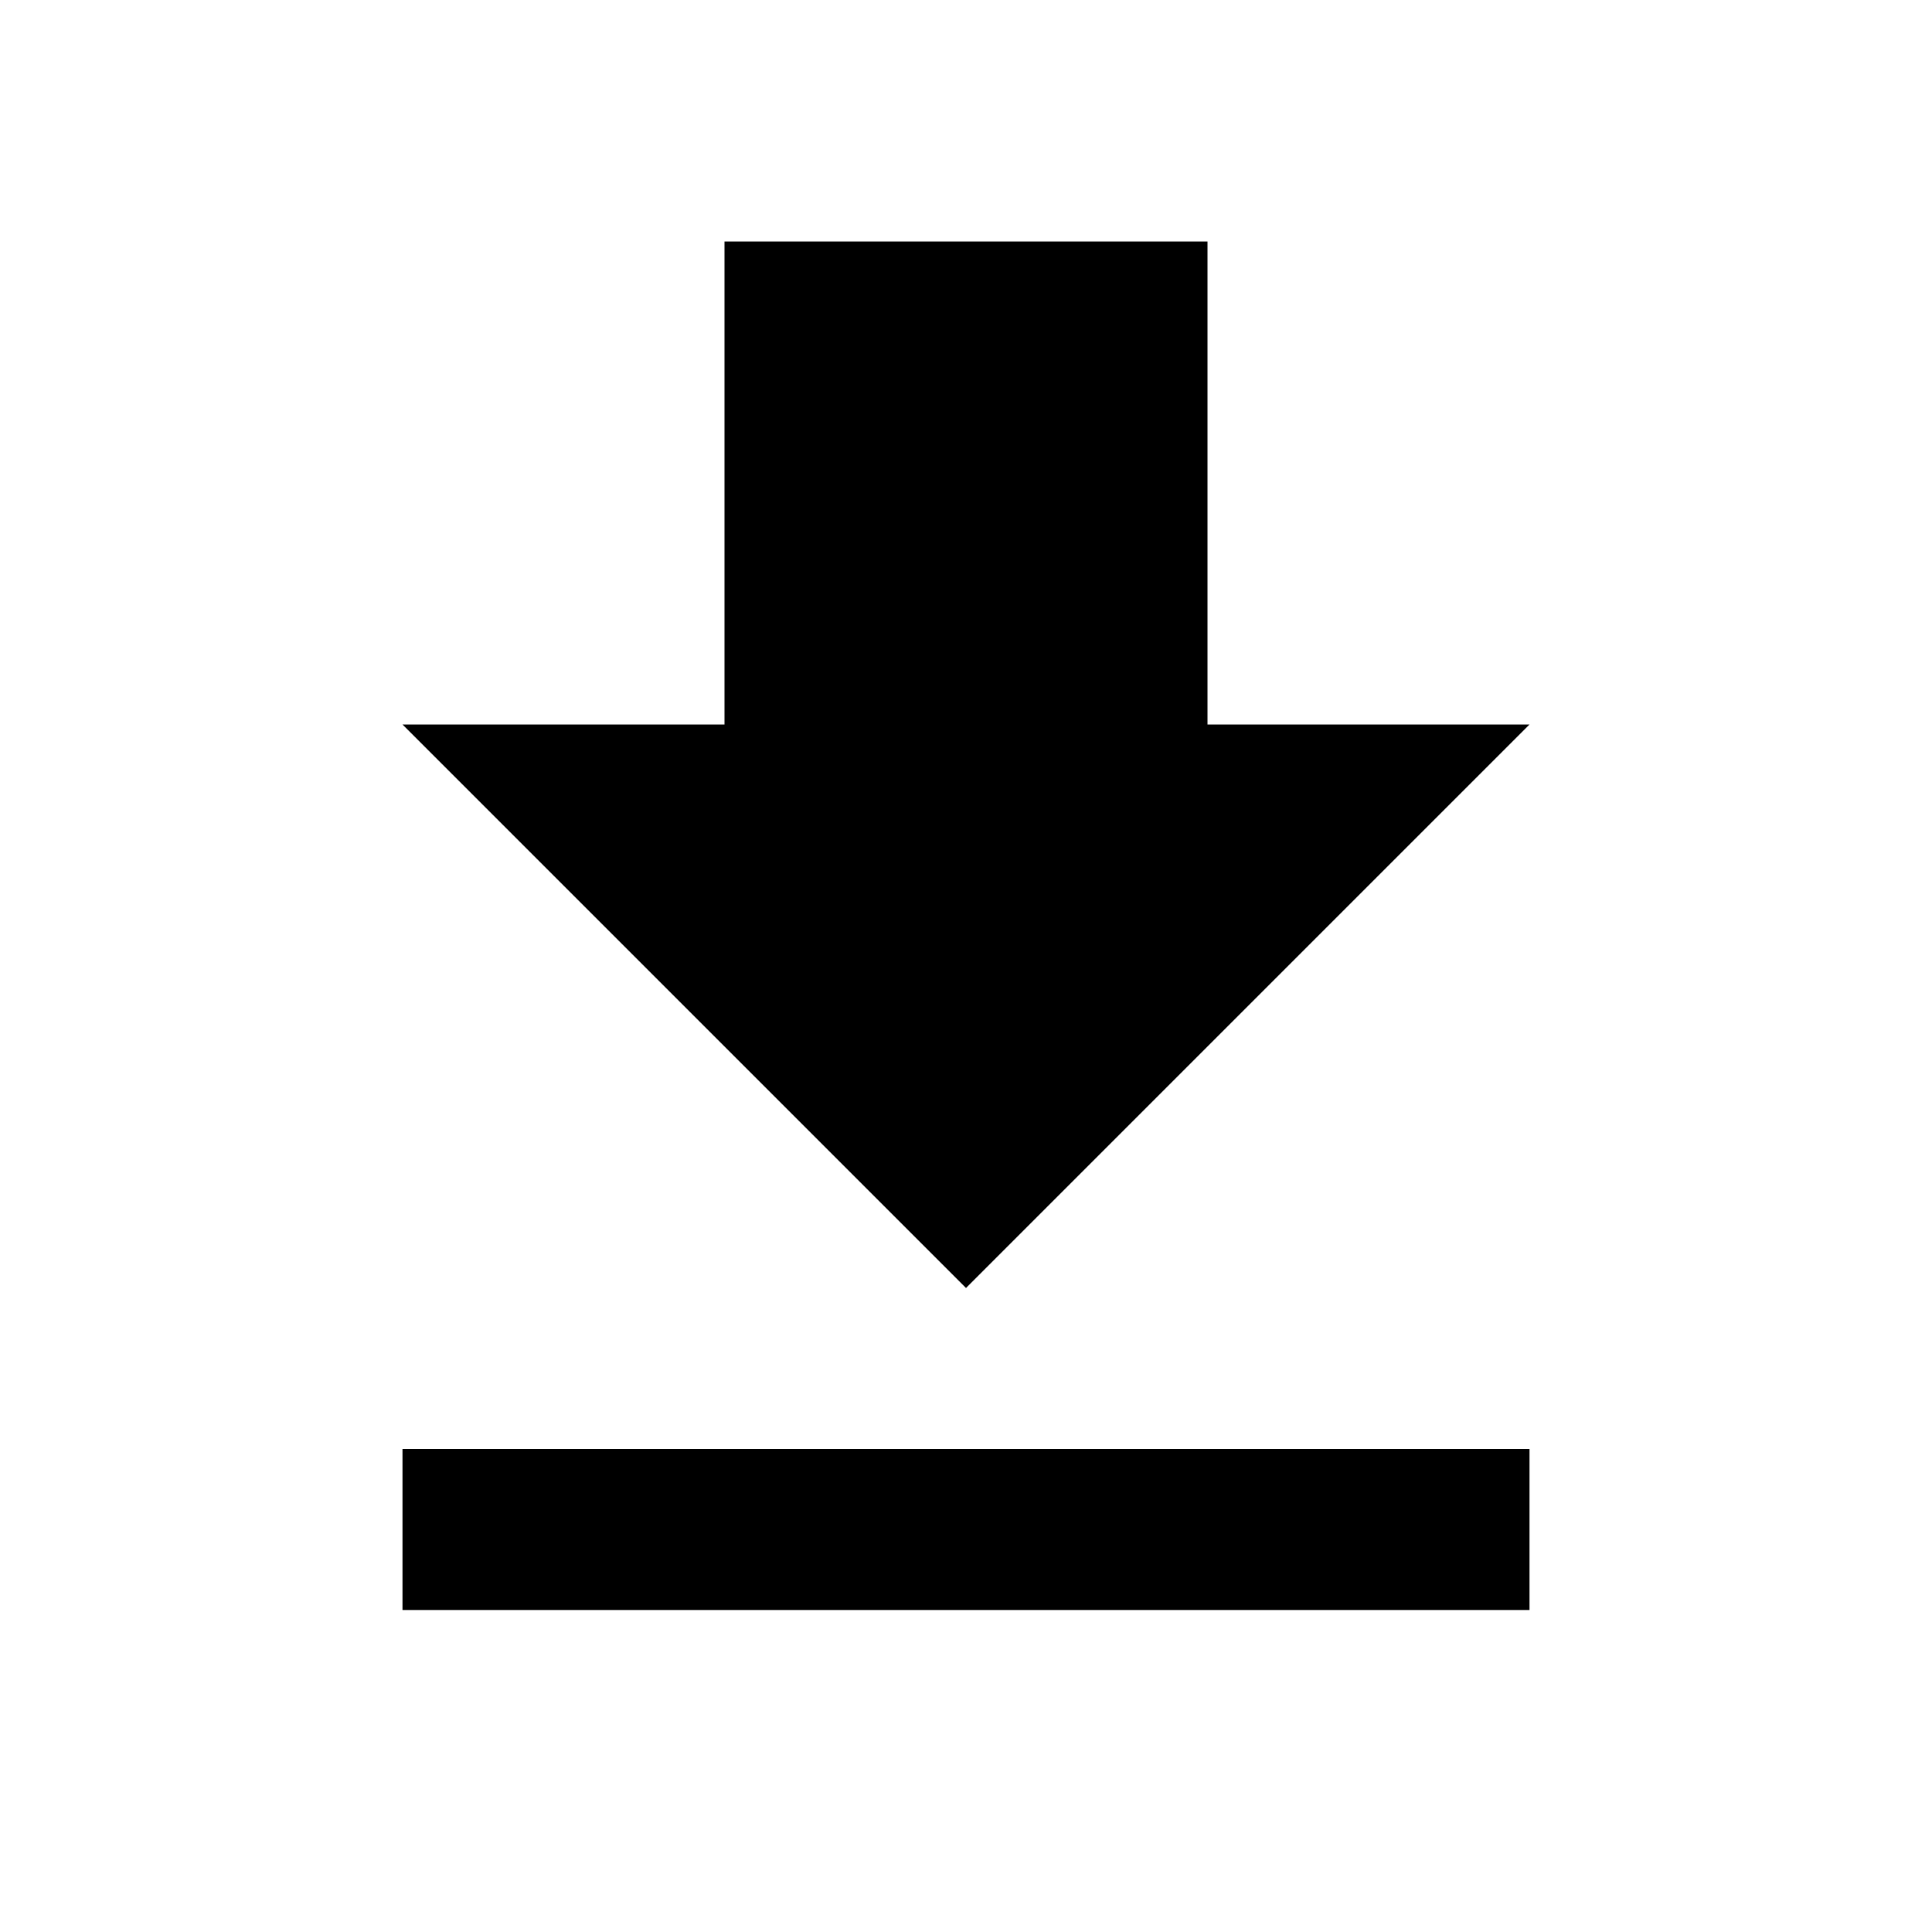
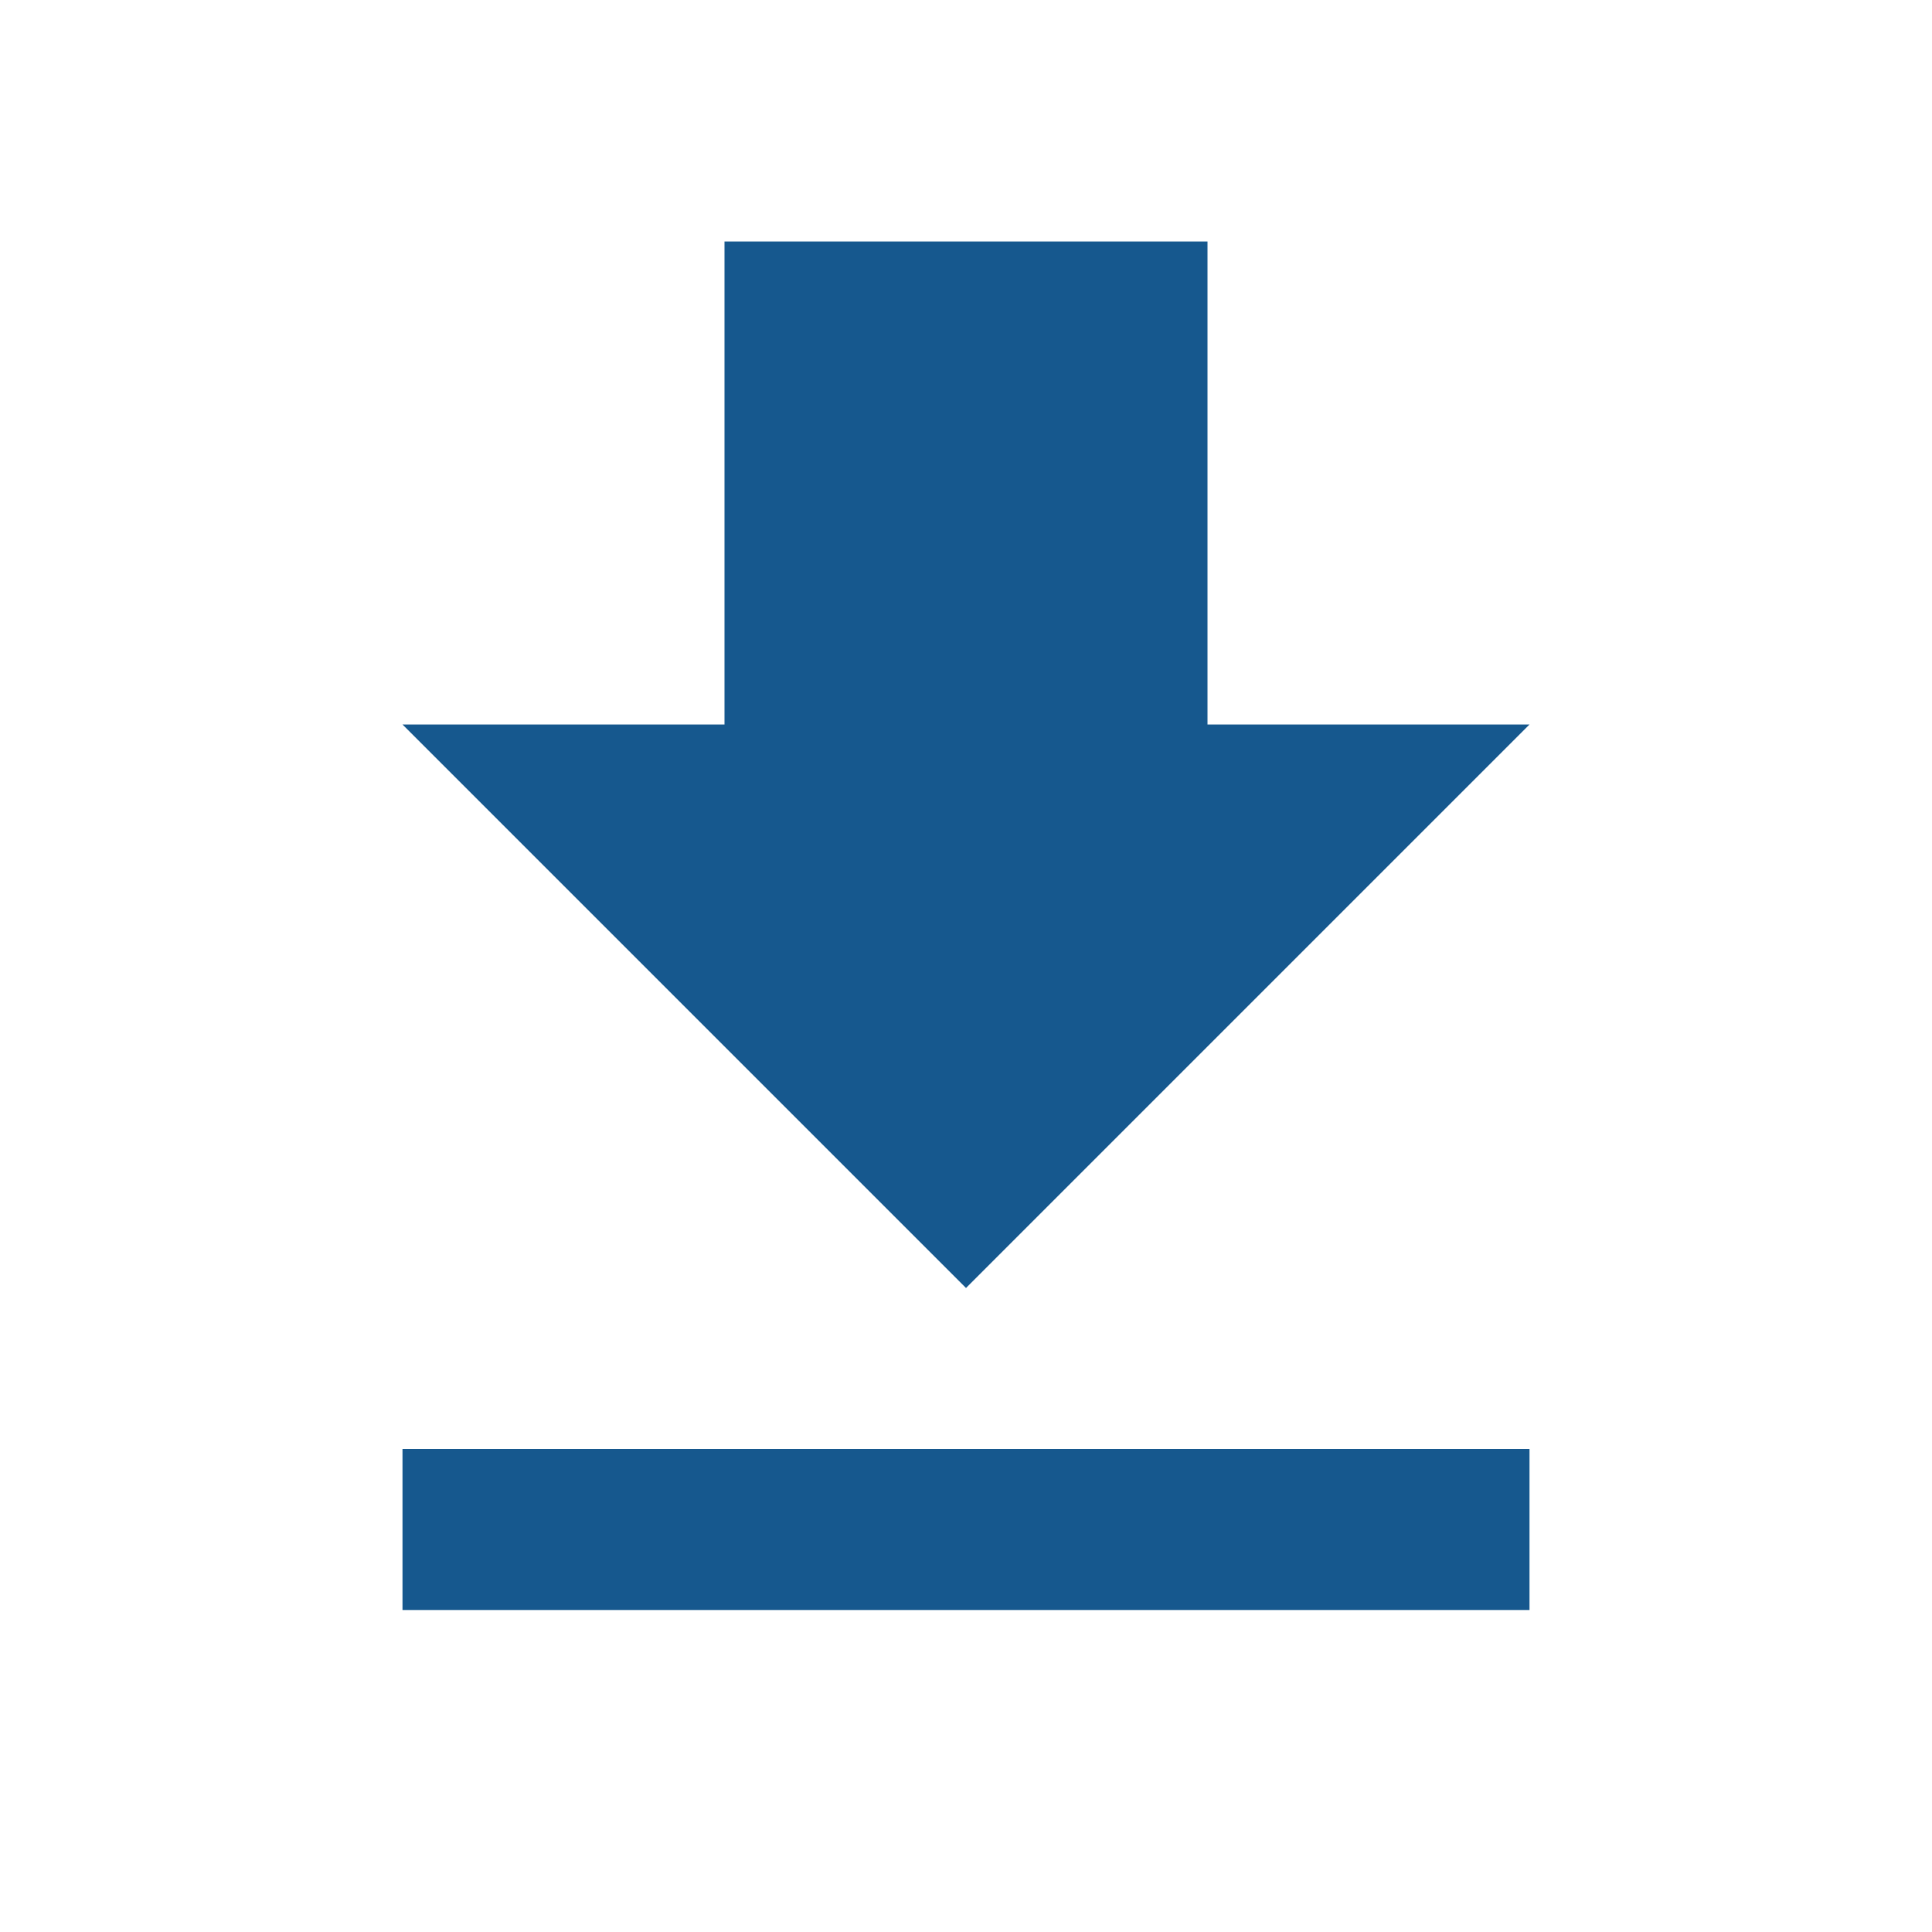
- <svg xmlns="http://www.w3.org/2000/svg" viewBox="0 0 24 24" fill="black" width="48px" height="48px">
+ <svg xmlns="http://www.w3.org/2000/svg" viewBox="0 0 24 24" fill="#16588E" width="48px" height="48px">
  <path d="M19 9h-4V3H9v6H5l7 7 7-7zM5 18v2h14v-2H5z" />
  <path d="M0 0h24v24H0z" fill="none" />
</svg>
